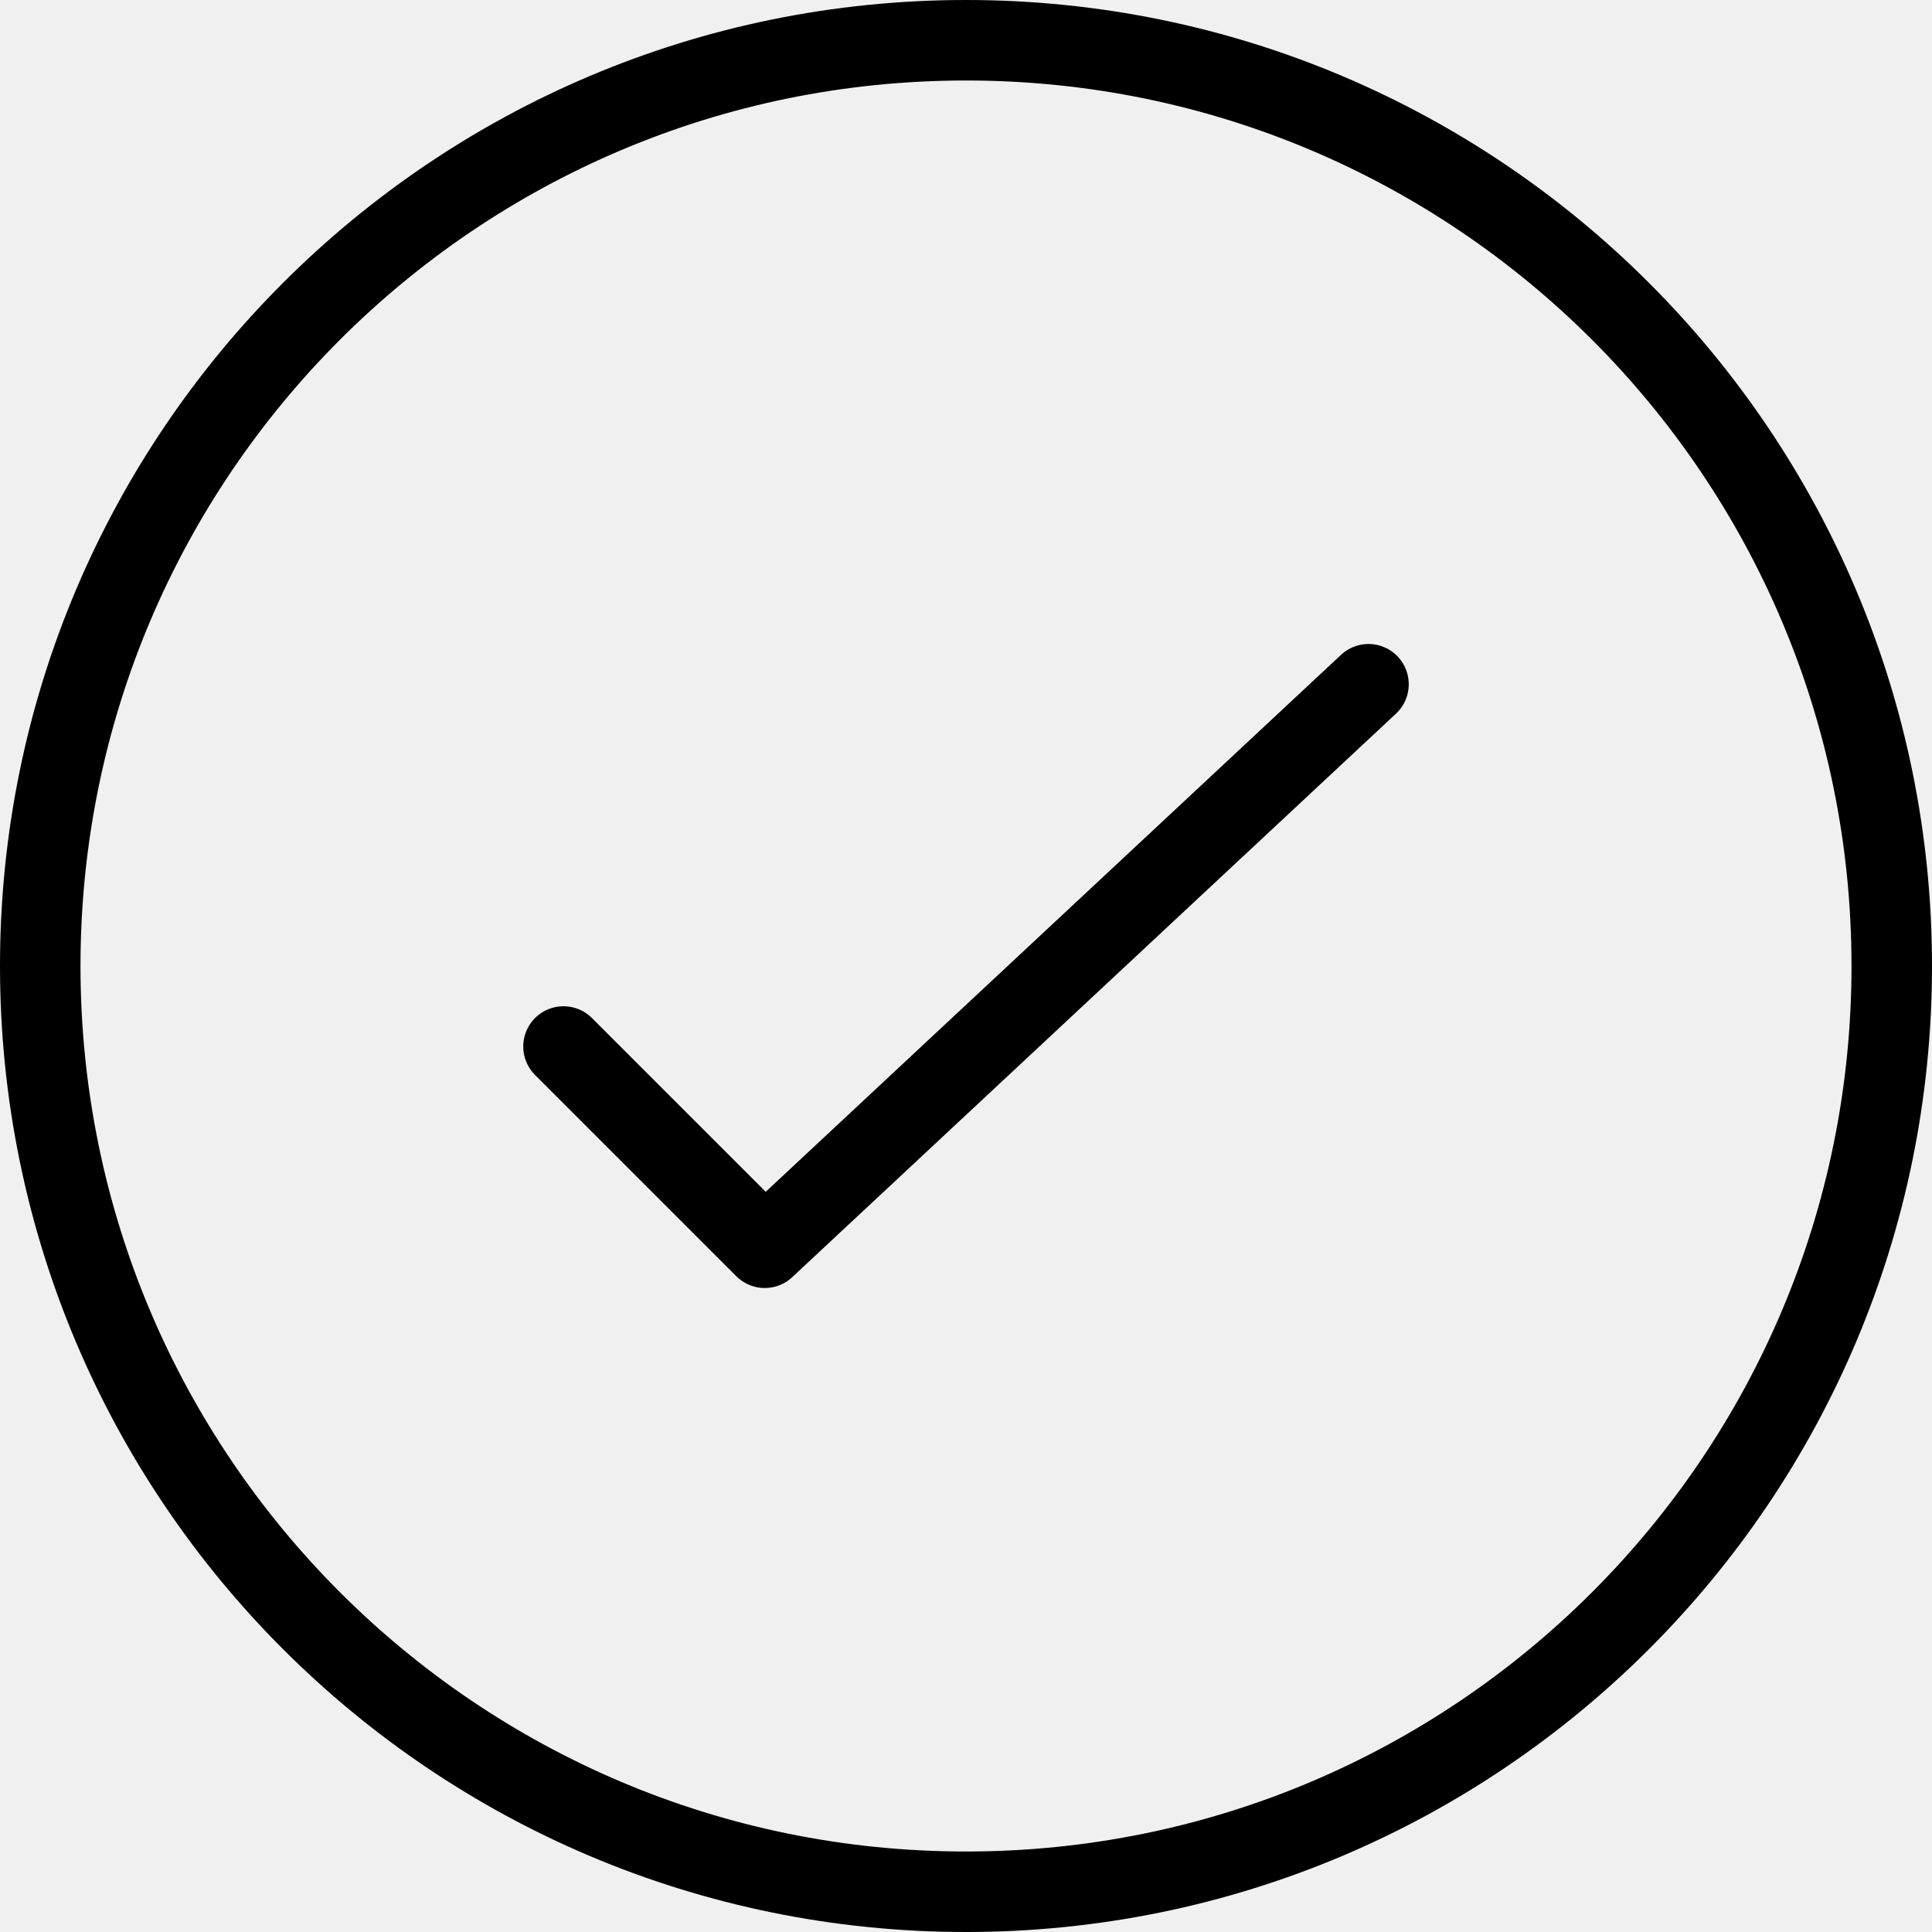
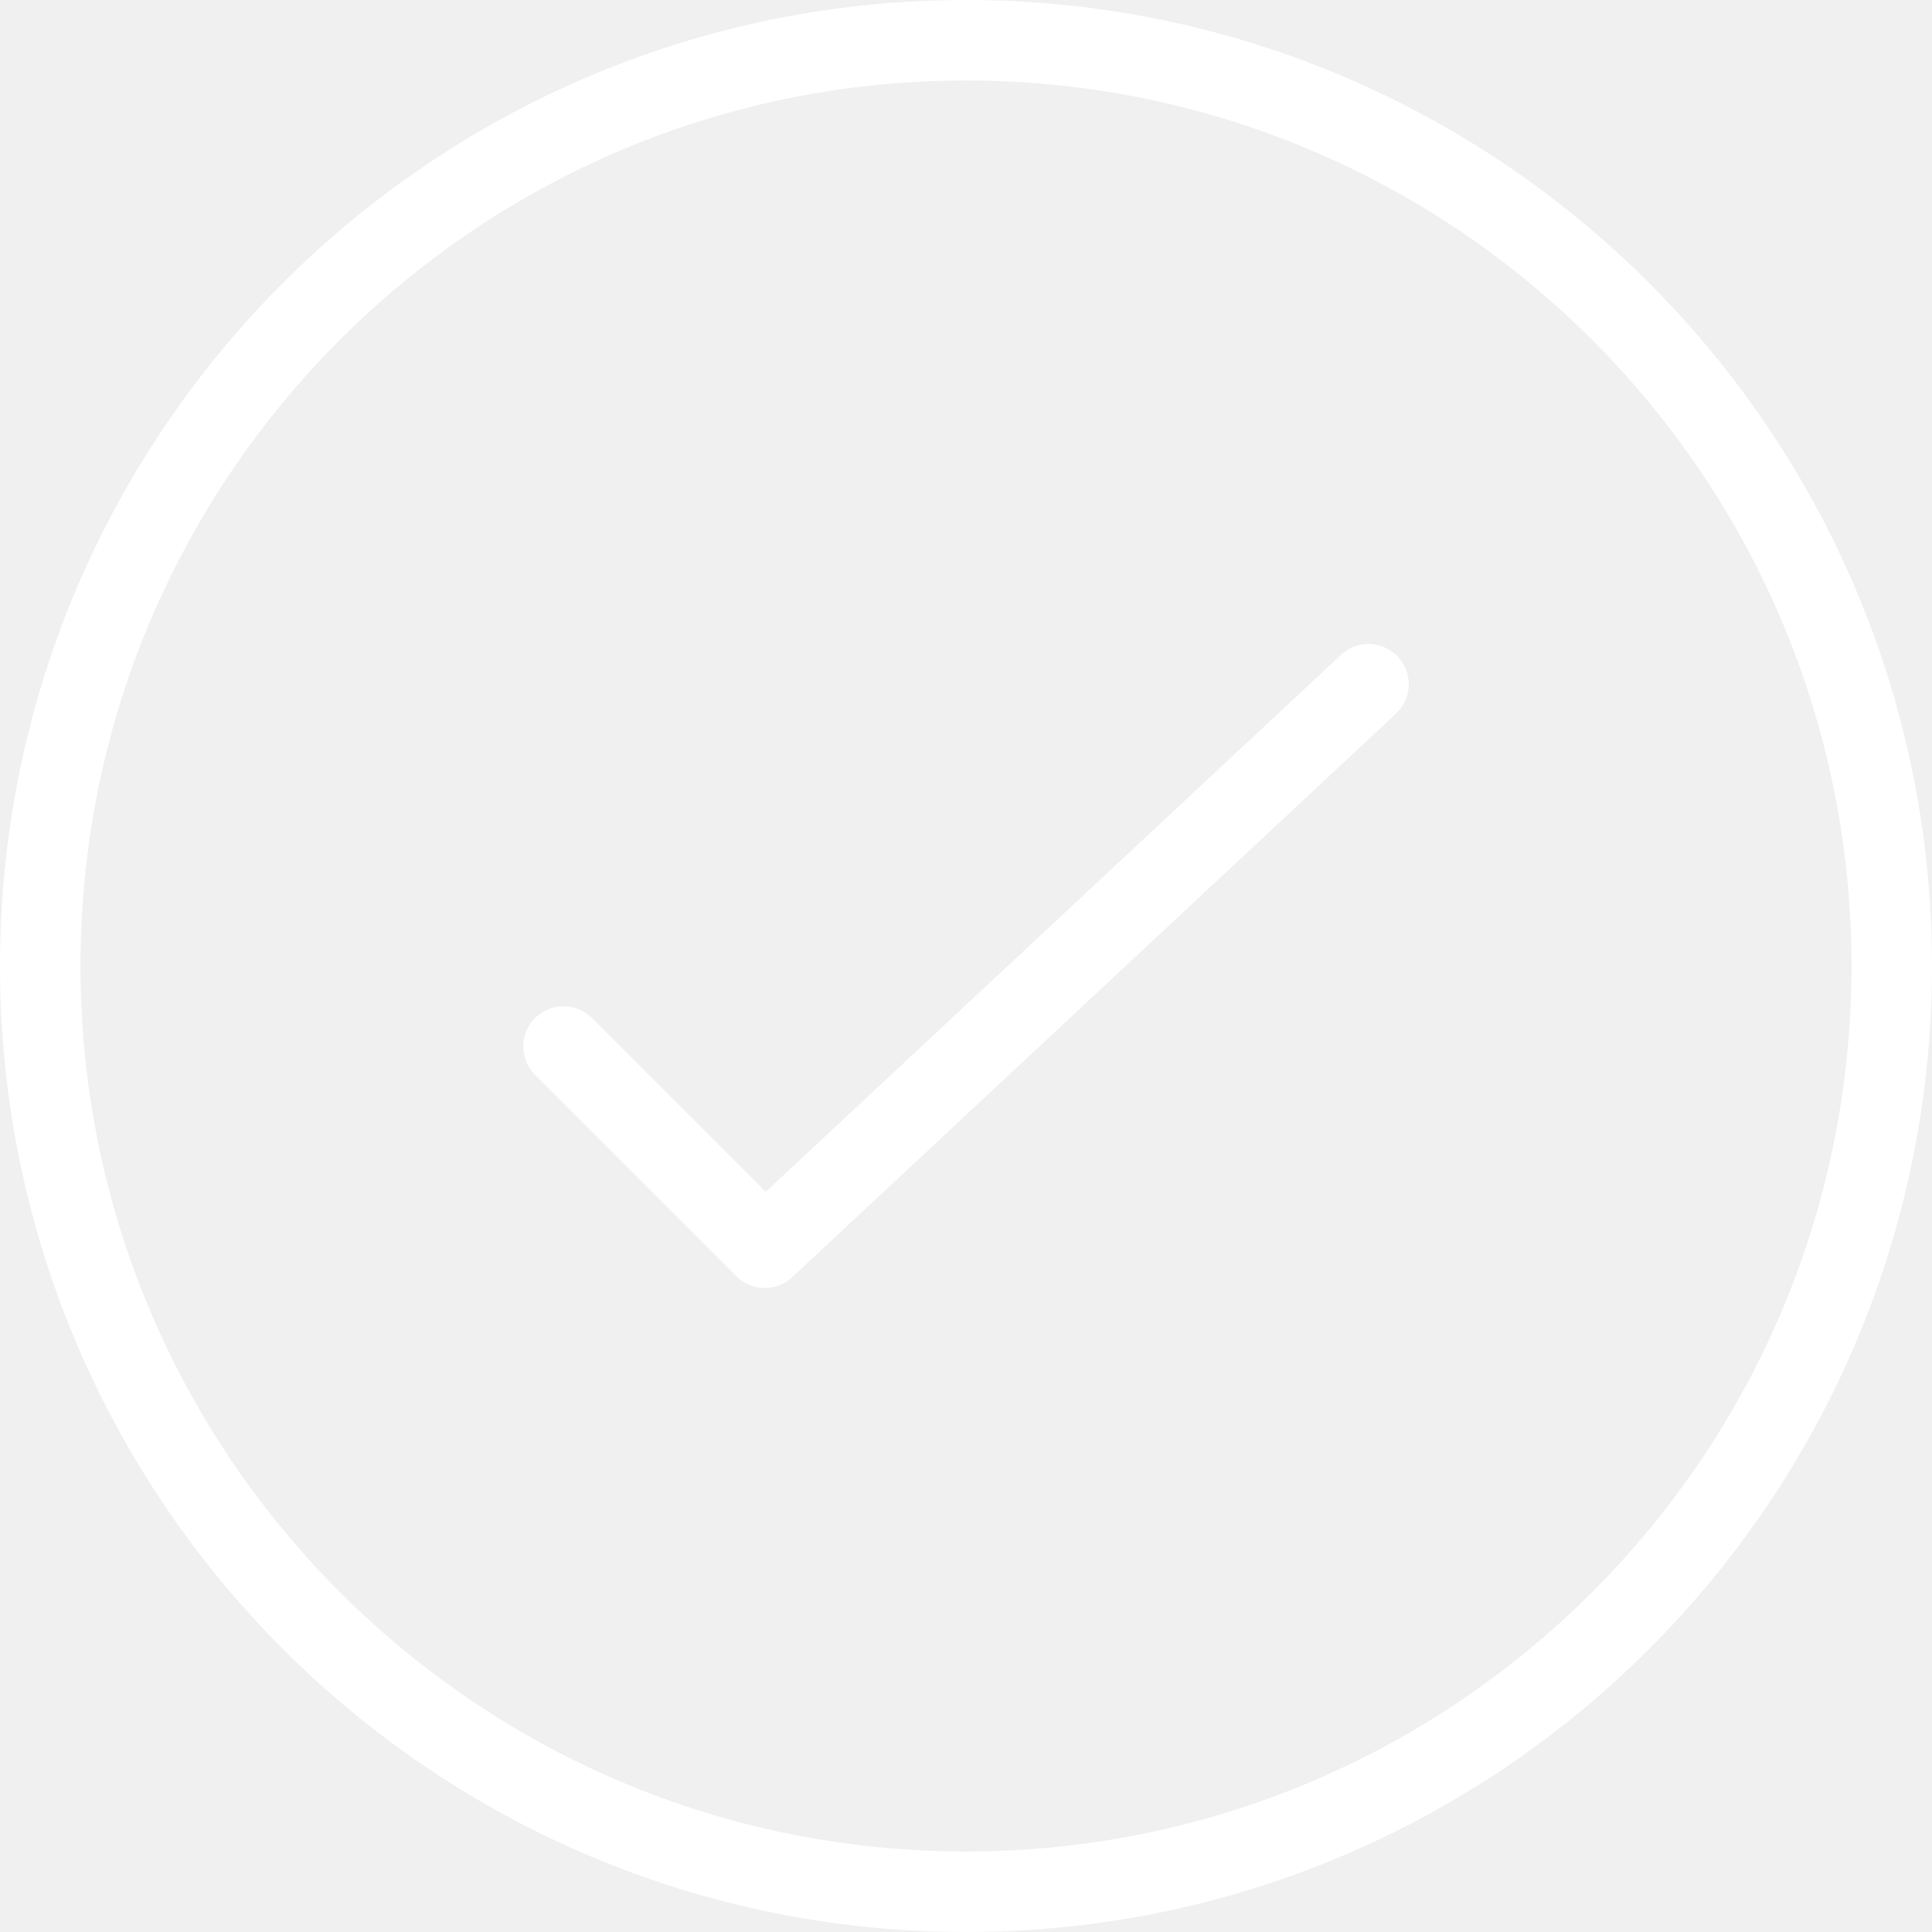
- <svg xmlns="http://www.w3.org/2000/svg" width="24" height="24" viewBox="0 0 24 24">
-   <g stroke="#000" stroke-linecap="round" stroke-linejoin="round" stroke-miterlimit="10" fill="none">
-     <path d="M17 8.5l-7.5 7-2.5-2.5" />
-     <circle cx="12" cy="12" r="11.5" />
+ <svg xmlns="http://www.w3.org/2000/svg" version="1.1" id="Layer_1" x="0px" y="0px" viewBox="0 0 24 24" style="enable-background:new 0 0 24 24;" xml:space="preserve">
+   <style type="text/css">
+ 	.st0{fill:none;stroke:#FFFFFF;stroke-linecap:round;stroke-linejoin:round;stroke-miterlimit:10;}
+ </style>
+   <g>
+     <path class="st0" d="M17,8.5l-7.5,7L7,13" />
+     <circle class="st0" cx="12" cy="12" r="11.5" />
  </g>
</svg>
